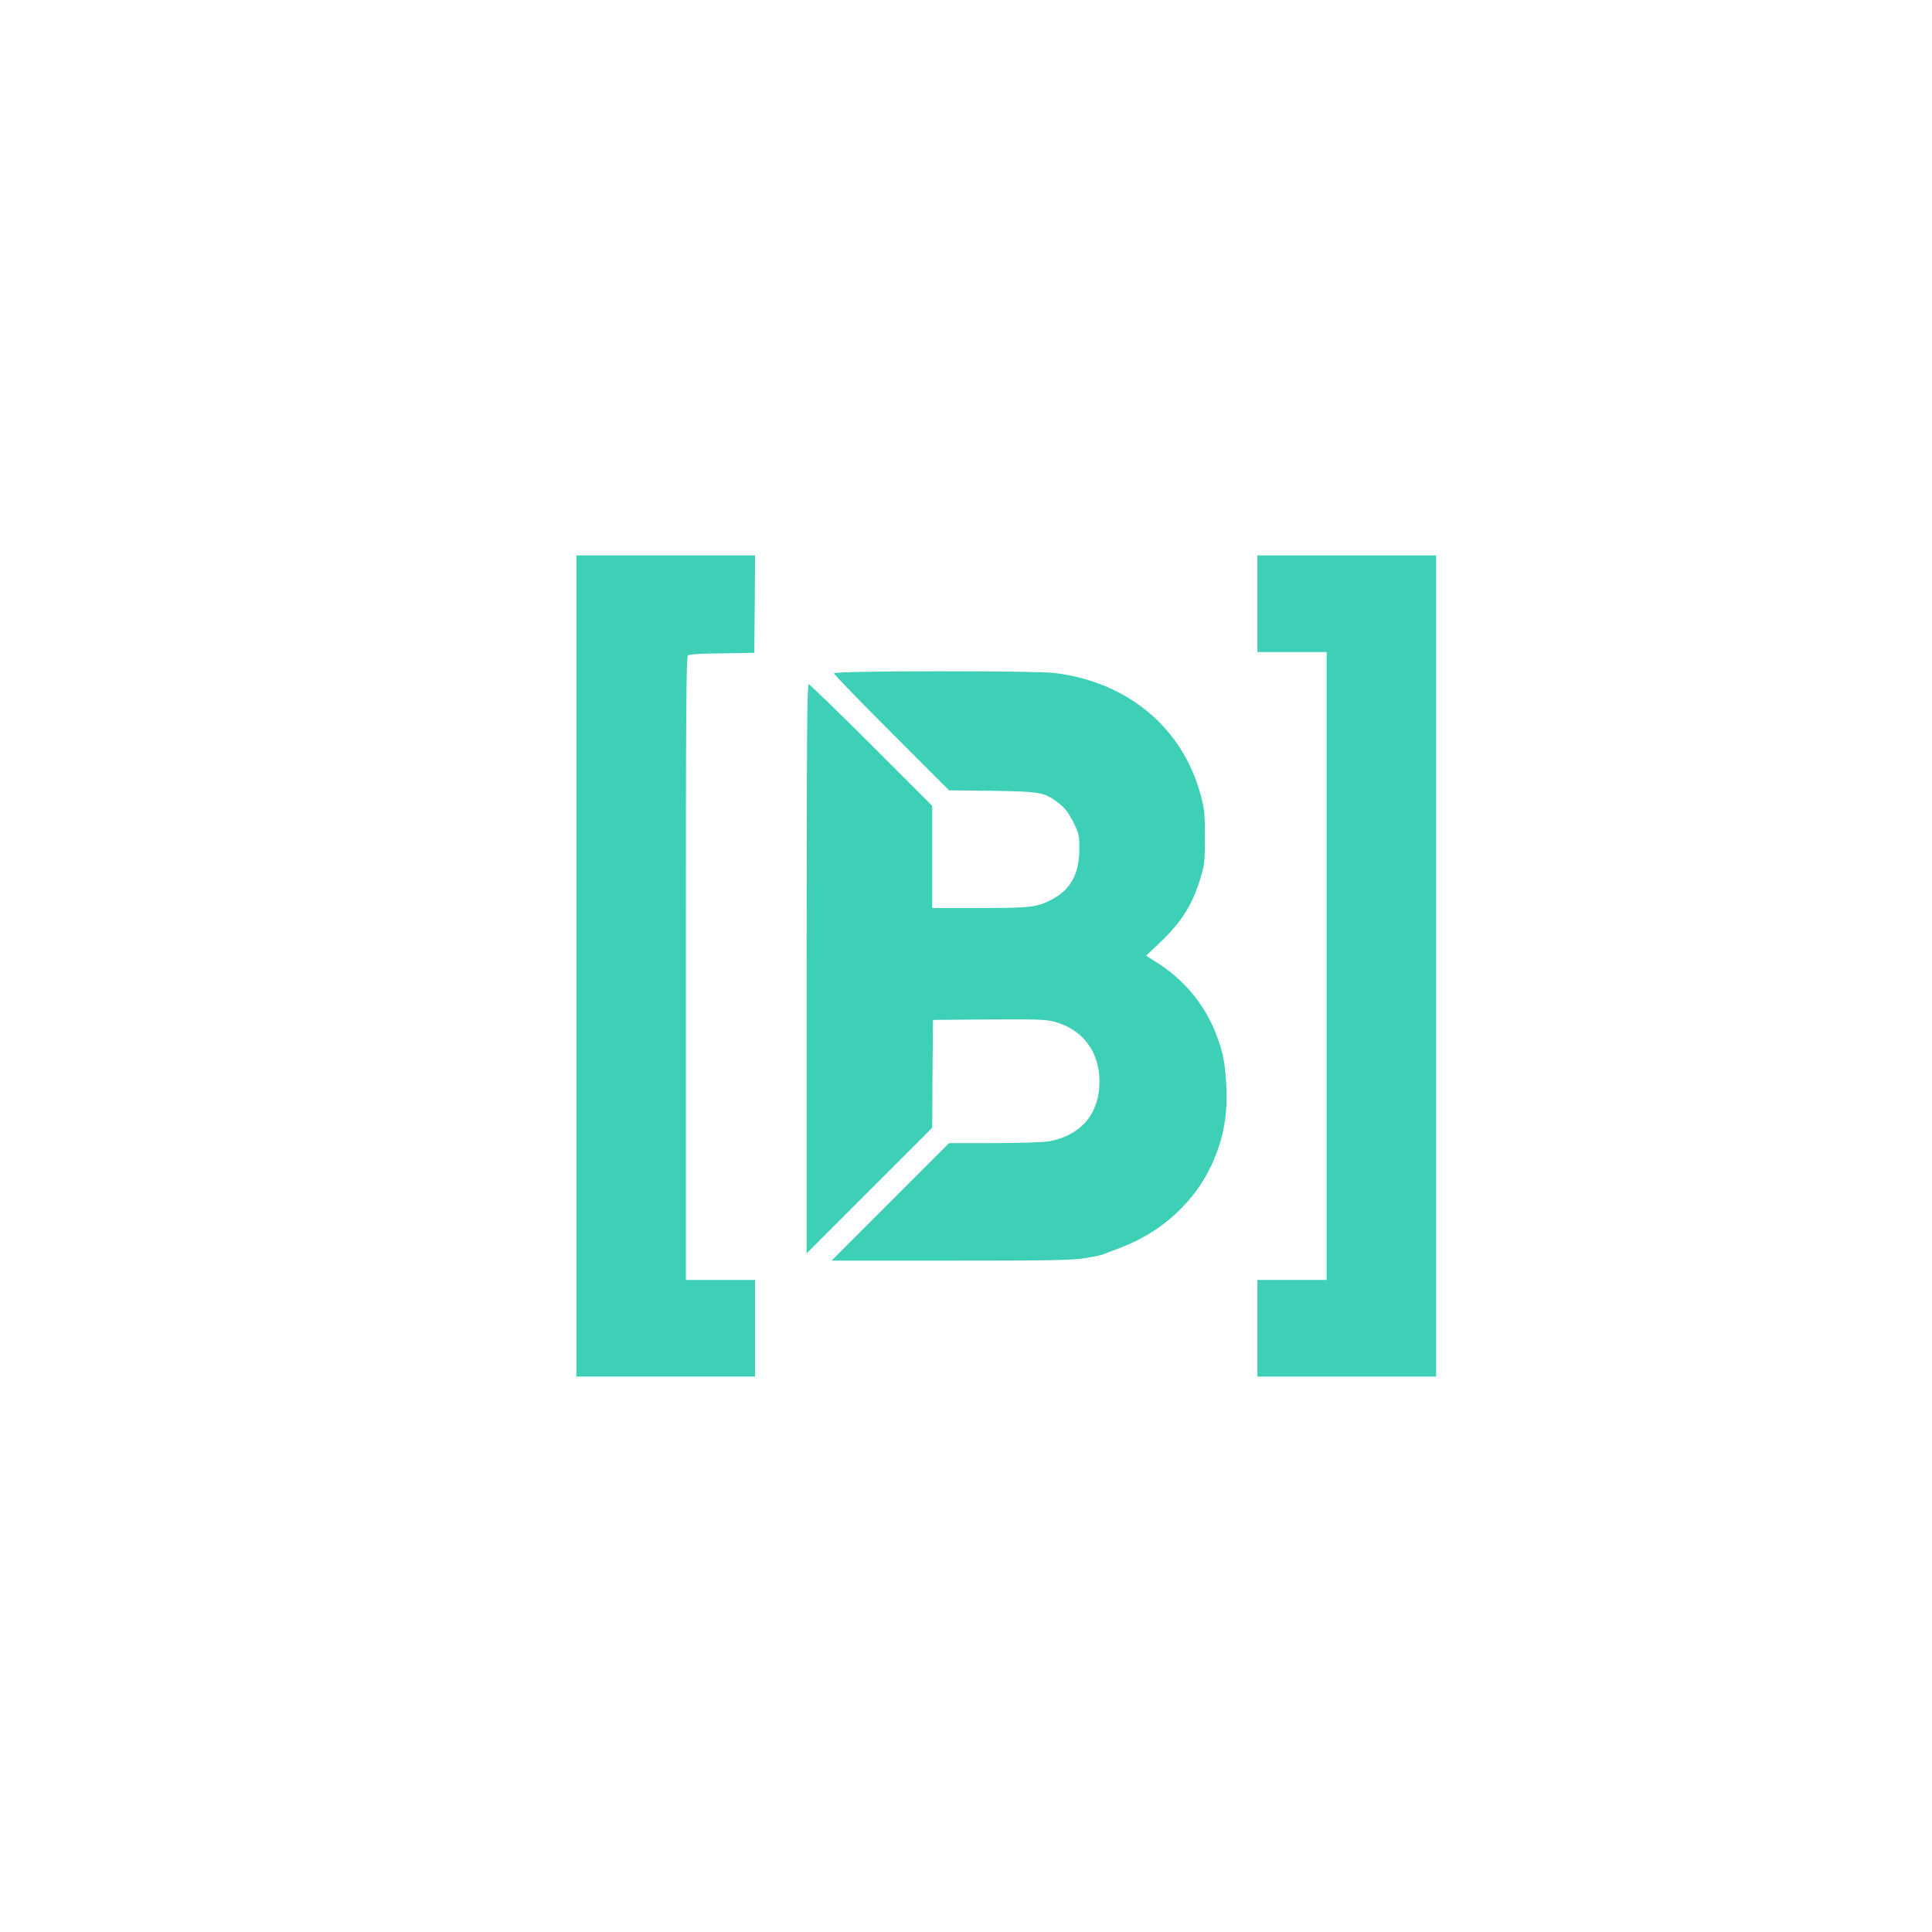
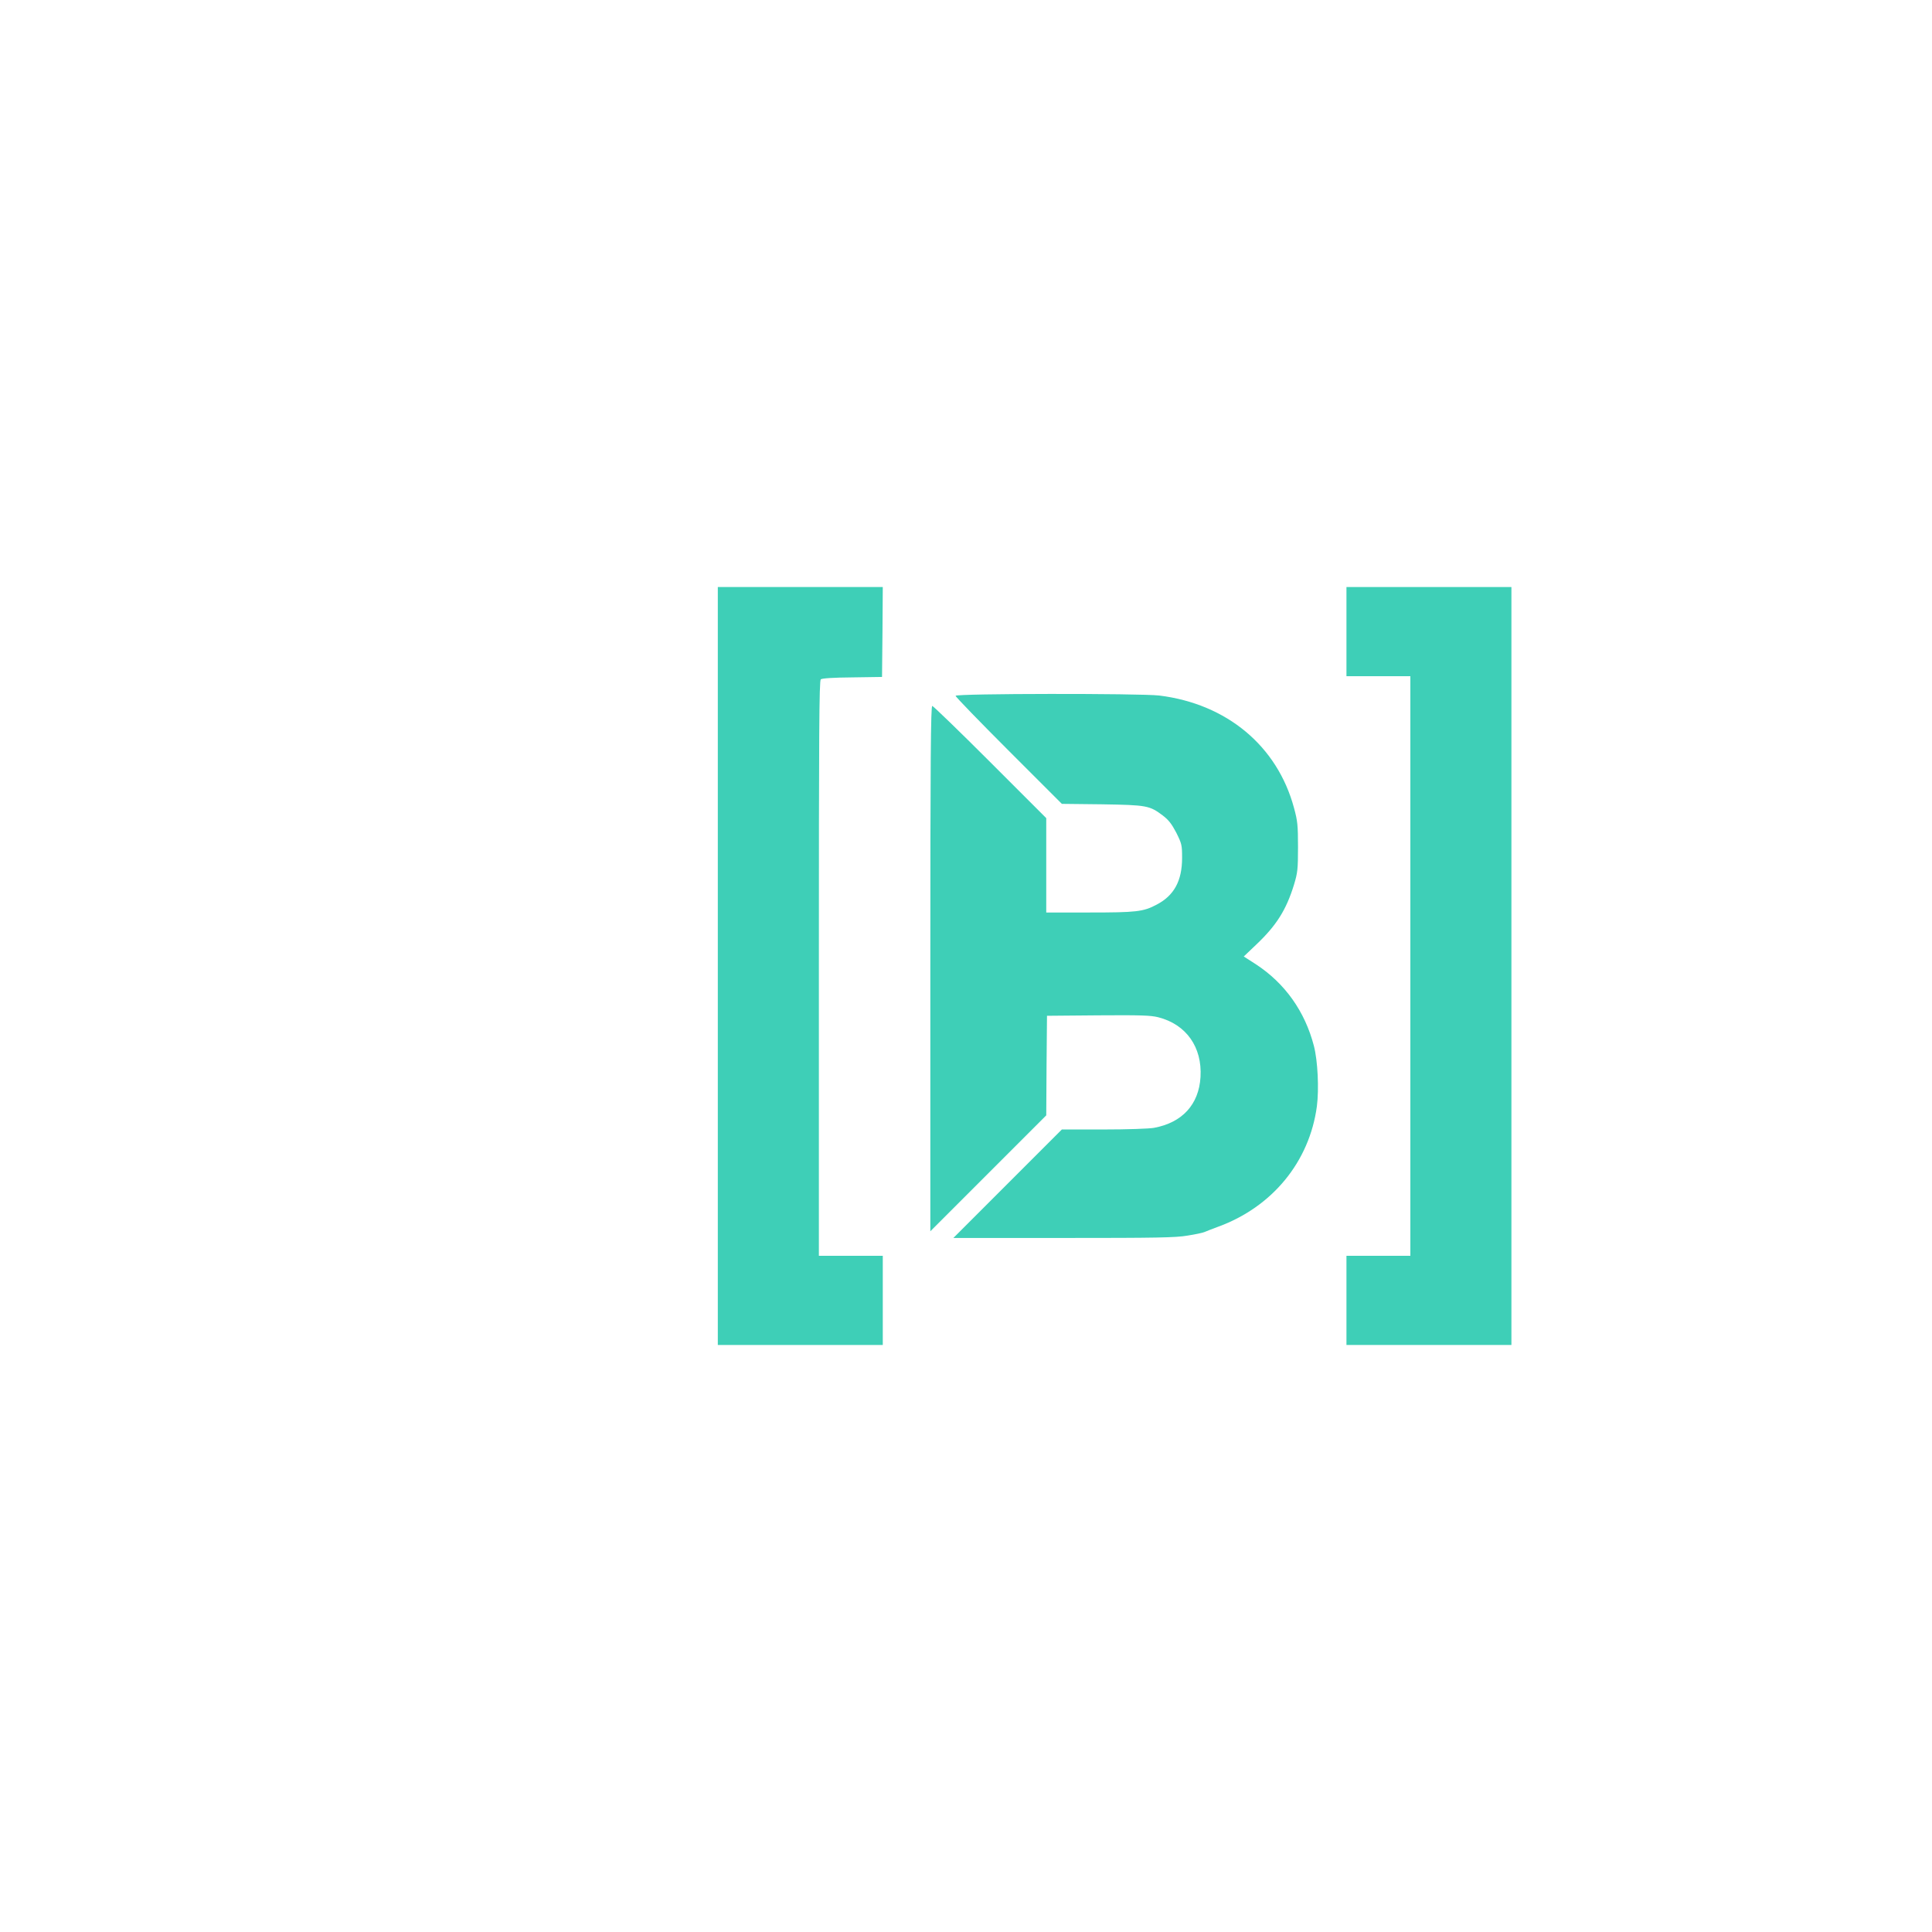
- <svg xmlns="http://www.w3.org/2000/svg" version="1.1" width="1024px" height="1024px" viewBox="-113.0 -88.0 1200.0 1200.0">
+ <svg xmlns="http://www.w3.org/2000/svg" version="1.1" width="1024px" height="1024px" viewBox="-238.0 -138.0 1300.0 1300.0">
  <g fill="#3ecfb7">
    <path d="M 245 512 l 0 -255 55.5 0 55.5 0 -0.2 30.2 -0.3 30.3 -19.9 0.3 c -12.7 0.1 -20.4 0.6 -21.3 1.3 -1.1 1 -1.3 35.1 -1.3 194.5 l 0 193.4 21.5 0 21.5 0 0 30 0 30 -55.5 0 -55.5 0 0 -255 z " />
    <path d="M 668 737 l 0 -30 21.5 0 21.5 0 0 -195 0 -195 -21.5 0 -21.5 0 0 -30 0 -30 55.5 0 55.5 0 0 255 0 255 -55.5 0 -55.5 0 0 -30 z " />
    <path d="M 440 658.5 l 36.5 -36.5 28.1 0 c 15.8 0 30.6 -0.5 33.9 -1.1 19 -3.5 30.2 -15.7 31.3 -34.2 1.2 -20.1 -9.6 -35.4 -28.4 -40.2 -5 -1.3 -12 -1.5 -40.5 -1.3 l -34.4 0.3 -0.3 33.5 -0.2 33.5 -39 39 -39 39 0 -176.8 c 0 -141.1 0.3 -176.7 1.3 -176.7 0.6 0 18.2 17 39 37.8 l 37.7 37.7 0 31.8 0 31.7 29 0 c 31.6 0 36.3 -0.5 45.3 -5.3 11.7 -6.1 17.1 -16 17.1 -31.4 0 -8.7 -0.2 -9.5 -3.9 -17 -3.1 -5.9 -5.2 -8.6 -9 -11.5 -9 -6.8 -10.8 -7.1 -41 -7.6 l -27 -0.3 -35.7 -35.7 c -19.7 -19.7 -35.8 -36.3 -35.8 -37 0 -1.6 124.1 -1.7 137 -0.2 45.5 5.6 79.5 34 90.7 75.6 2.4 8.8 2.7 11.7 2.7 26.4 0 15.1 -0.3 17.3 -2.7 25.3 -5.2 16.9 -11.8 27.4 -25.3 40.2 l -8.5 8.1 8.1 5.2 c 19.6 12.8 33.1 31.8 39.1 55 2.6 10 3.5 29 2 40.6 -5 37.3 -30 67.8 -66.6 81.1 -3.8 1.4 -7.9 3 -9 3.5 -1.1 0.5 -6.2 1.6 -11.4 2.4 -7.9 1.4 -21.3 1.6 -83.5 1.6 l -74.1 0 36.5 -36.5 z " />
  </g>
</svg>
